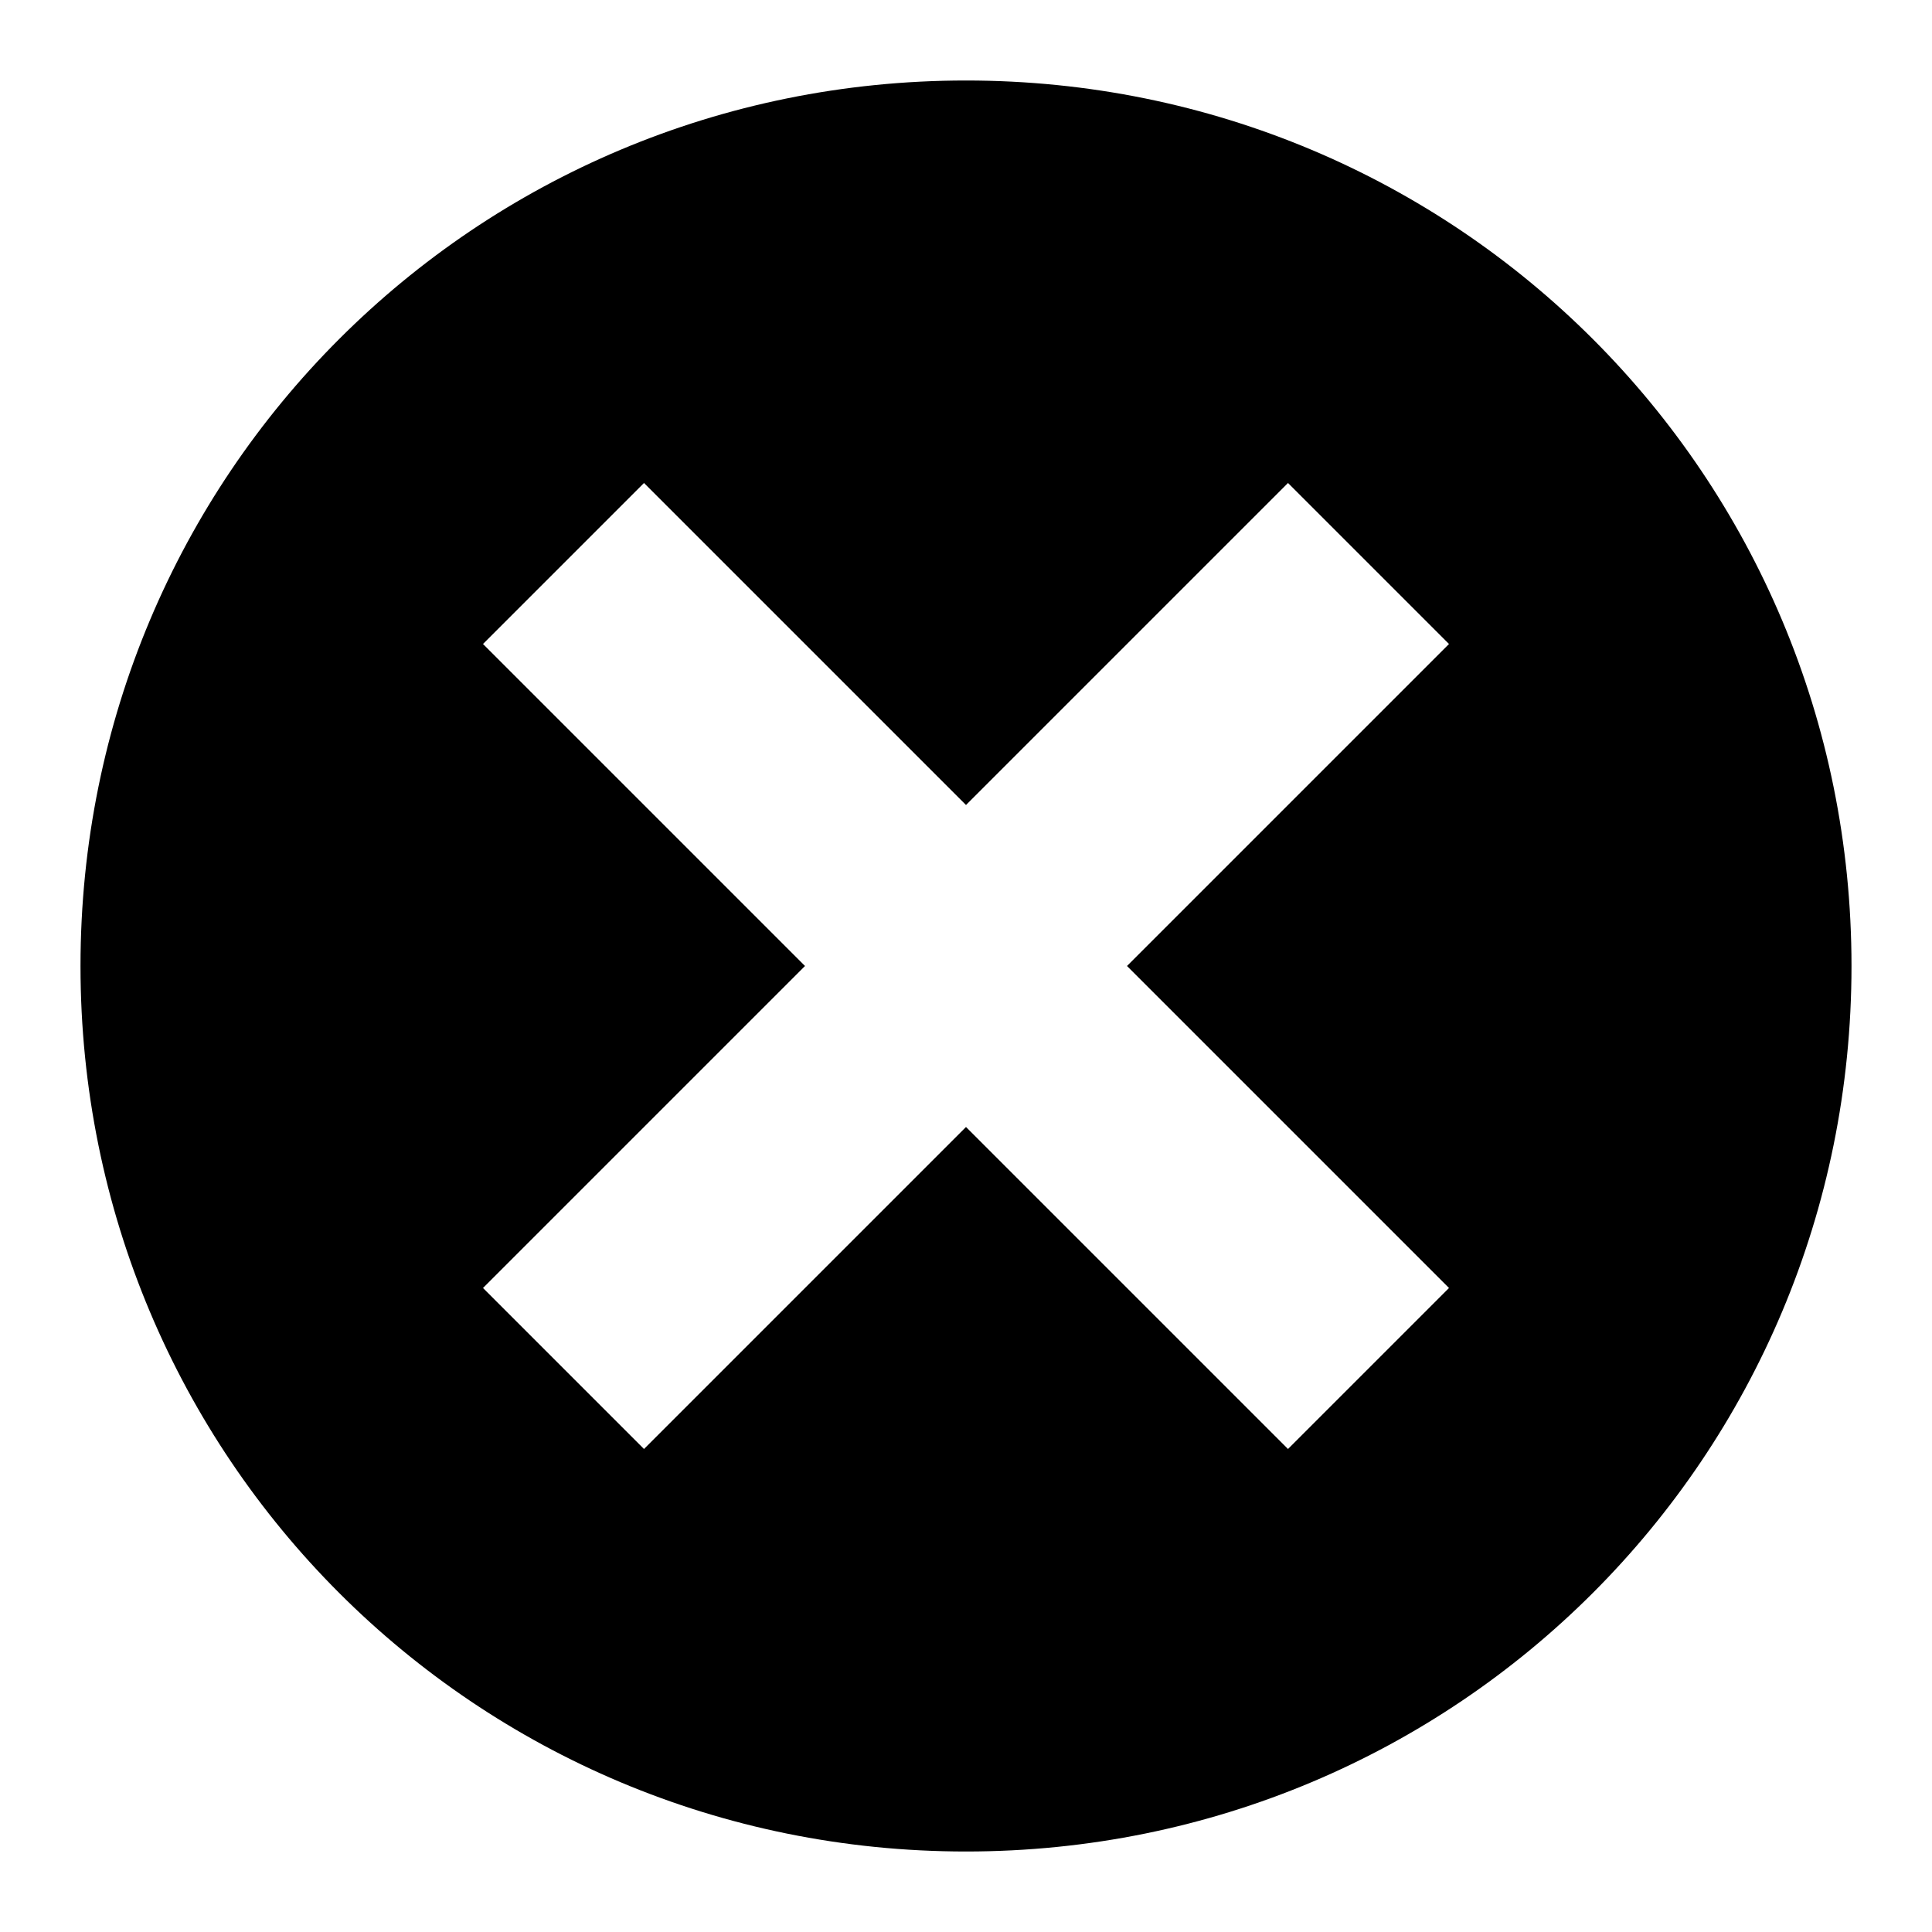
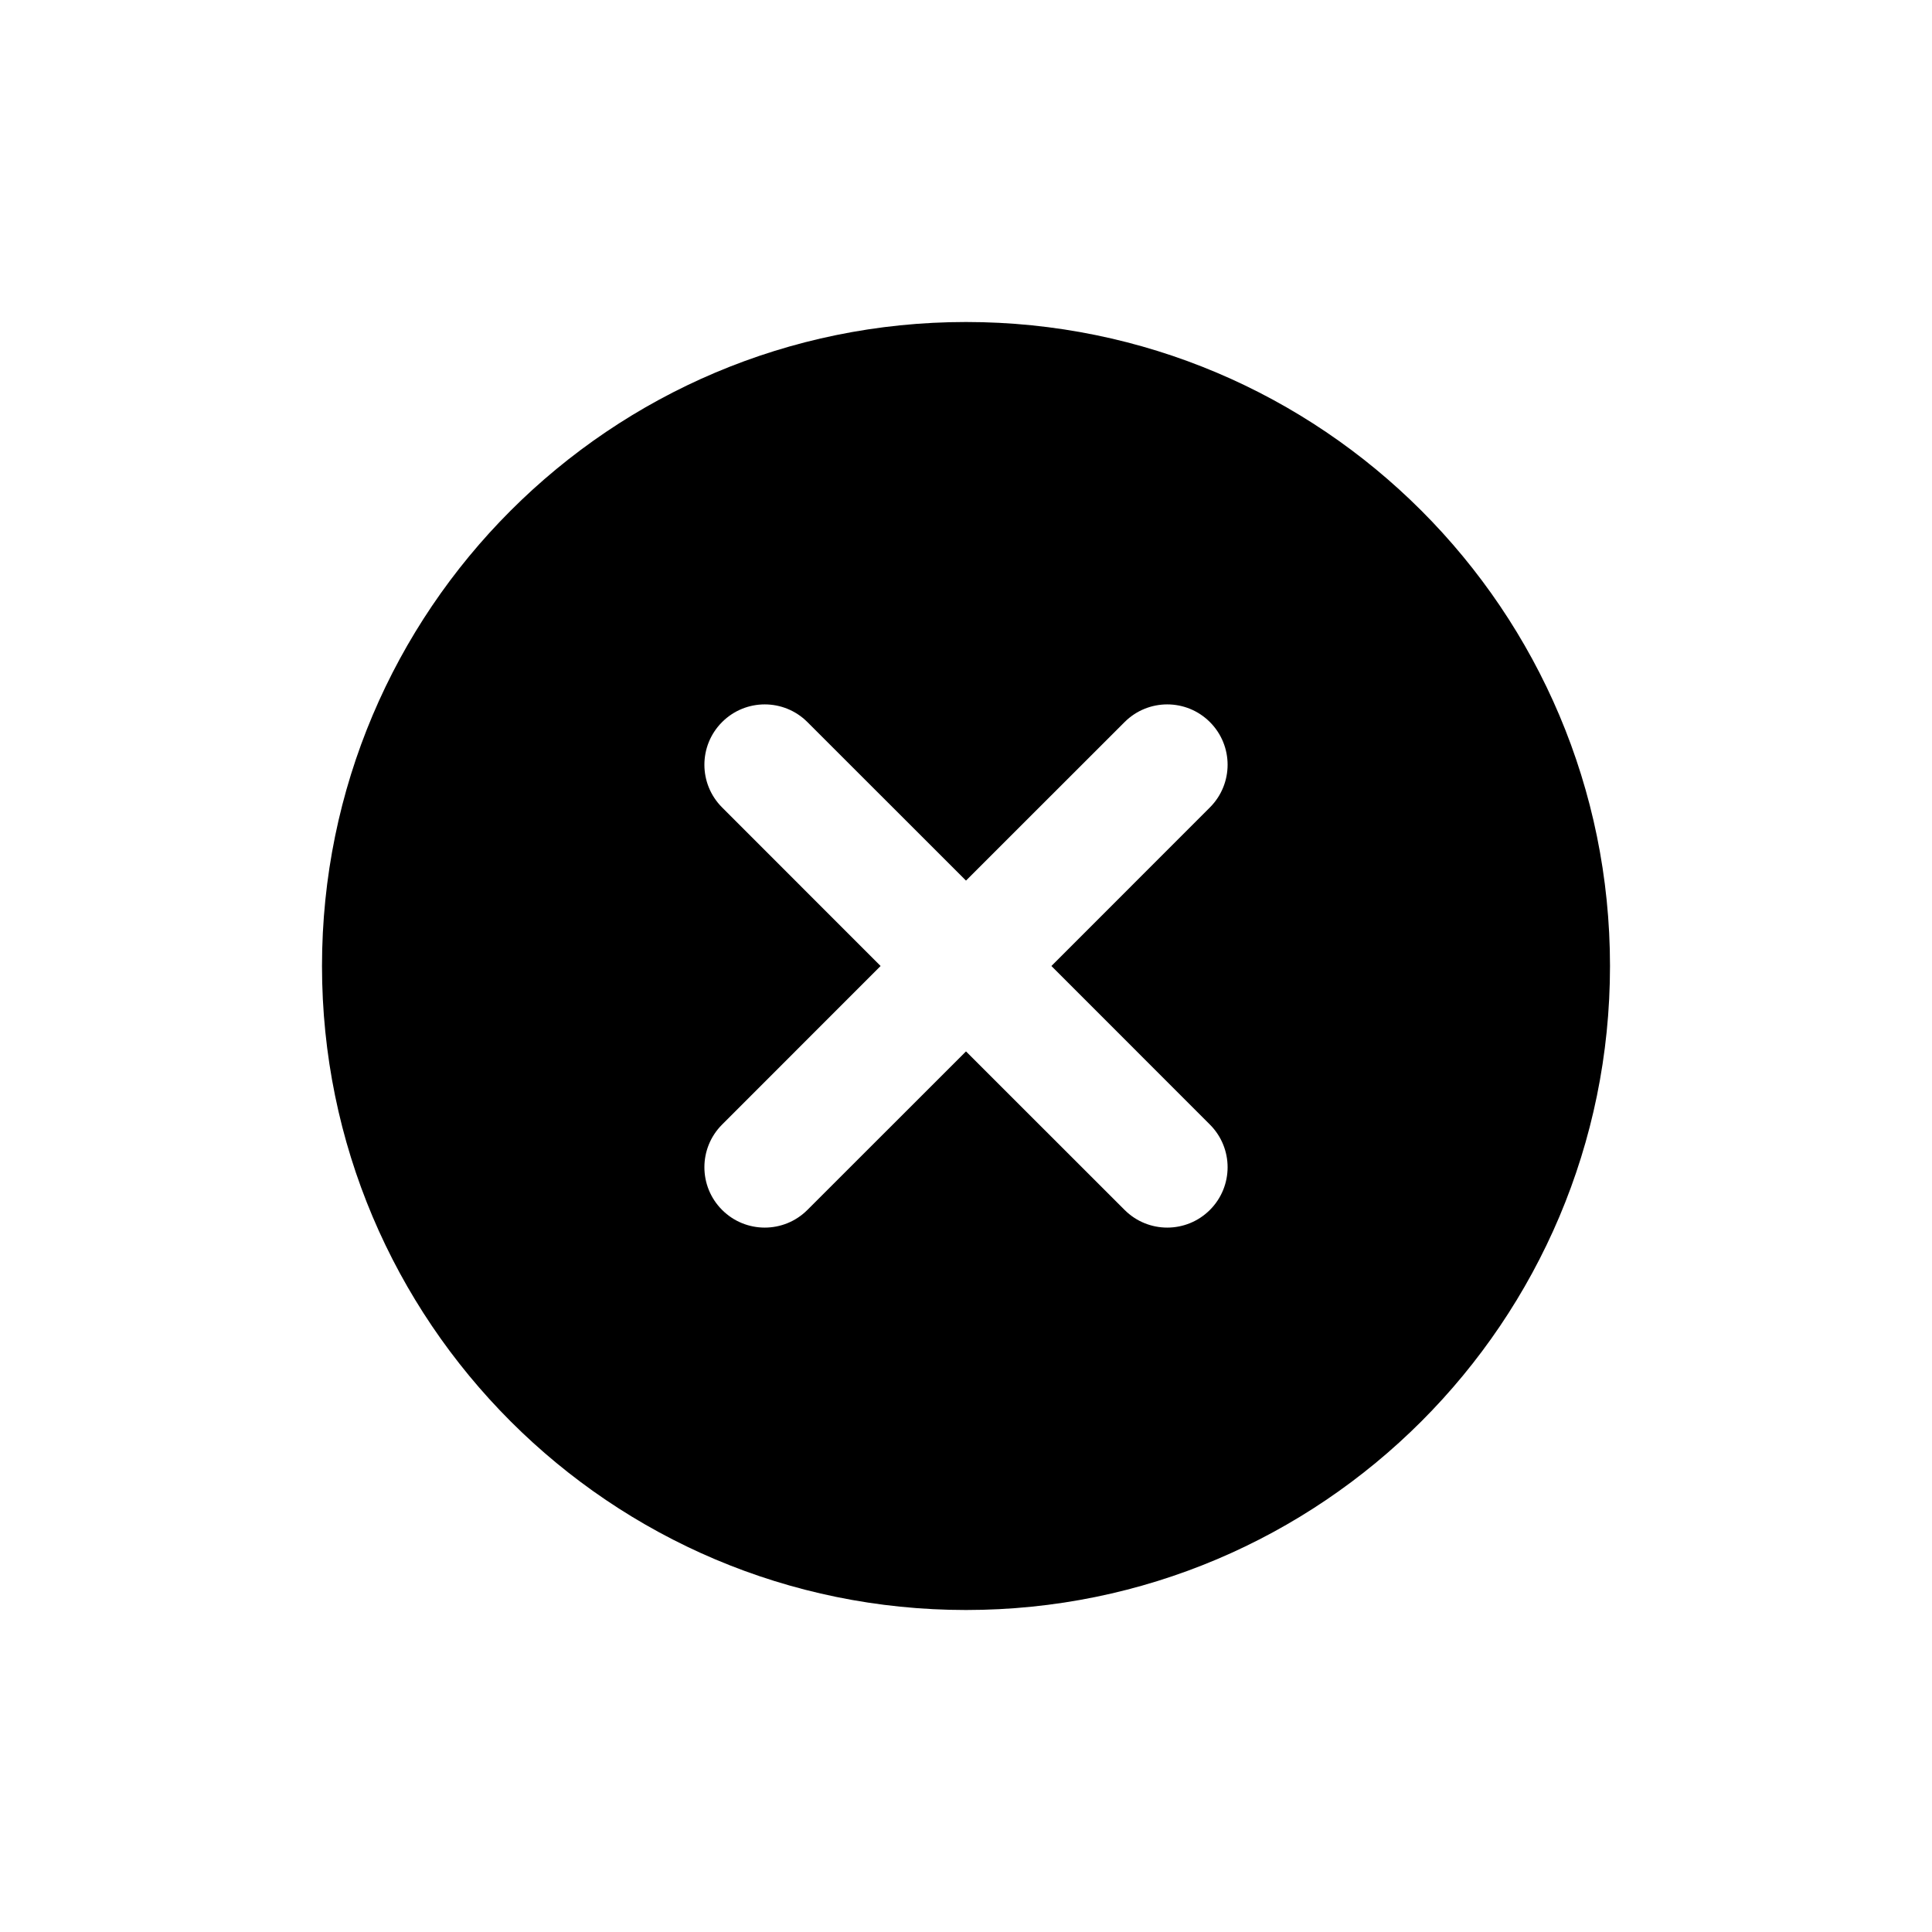
<svg viewBox="0 0 24 24">
-   <g transform="matrix(         1 0         0 1         1 1       )">
-     <path fill-rule="nonzero" clip-rule="nonzero" d="M 11 0 C 4.9 0 0 4.9 0 11 C 0 17.1 4.9 22 11 22 C 17.1 22 22 17.1 22 11 C 22 4.9 17.1 0 11 0 Z M 17 15 L 15 17 L 11 13 L 7 17 L 5 15 L 9 11 L 5 7 L 7 5 L 11 9 L 15 5 L 17 7 L 13 11 L 17 15 Z" fill="currentColor" />
-   </g>
+   <path fill-rule="evenodd" clip-rule="evenodd" d="M12 20C16.418 20 20 16.418 20 12C20 7.582 16.418 4 12 4C7.582 4 4 7.582 4 12C4 16.418 7.582 20 12 20ZM10.03 8.97C9.737 8.677 9.263 8.677 8.97 8.97C8.677 9.263 8.677 9.737 8.97 10.03L10.939 12L8.97 13.97C8.677 14.263 8.677 14.737 8.97 15.03C9.263 15.323 9.737 15.323 10.03 15.03L12 13.061L13.97 15.03C14.263 15.323 14.737 15.323 15.03 15.03C15.323 14.737 15.323 14.263 15.03 13.97L13.061 12L15.03 10.03C15.323 9.737 15.323 9.263 15.03 8.97C14.737 8.677 14.263 8.677 13.97 8.97L12 10.939L10.03 8.97Z" />
</svg>
